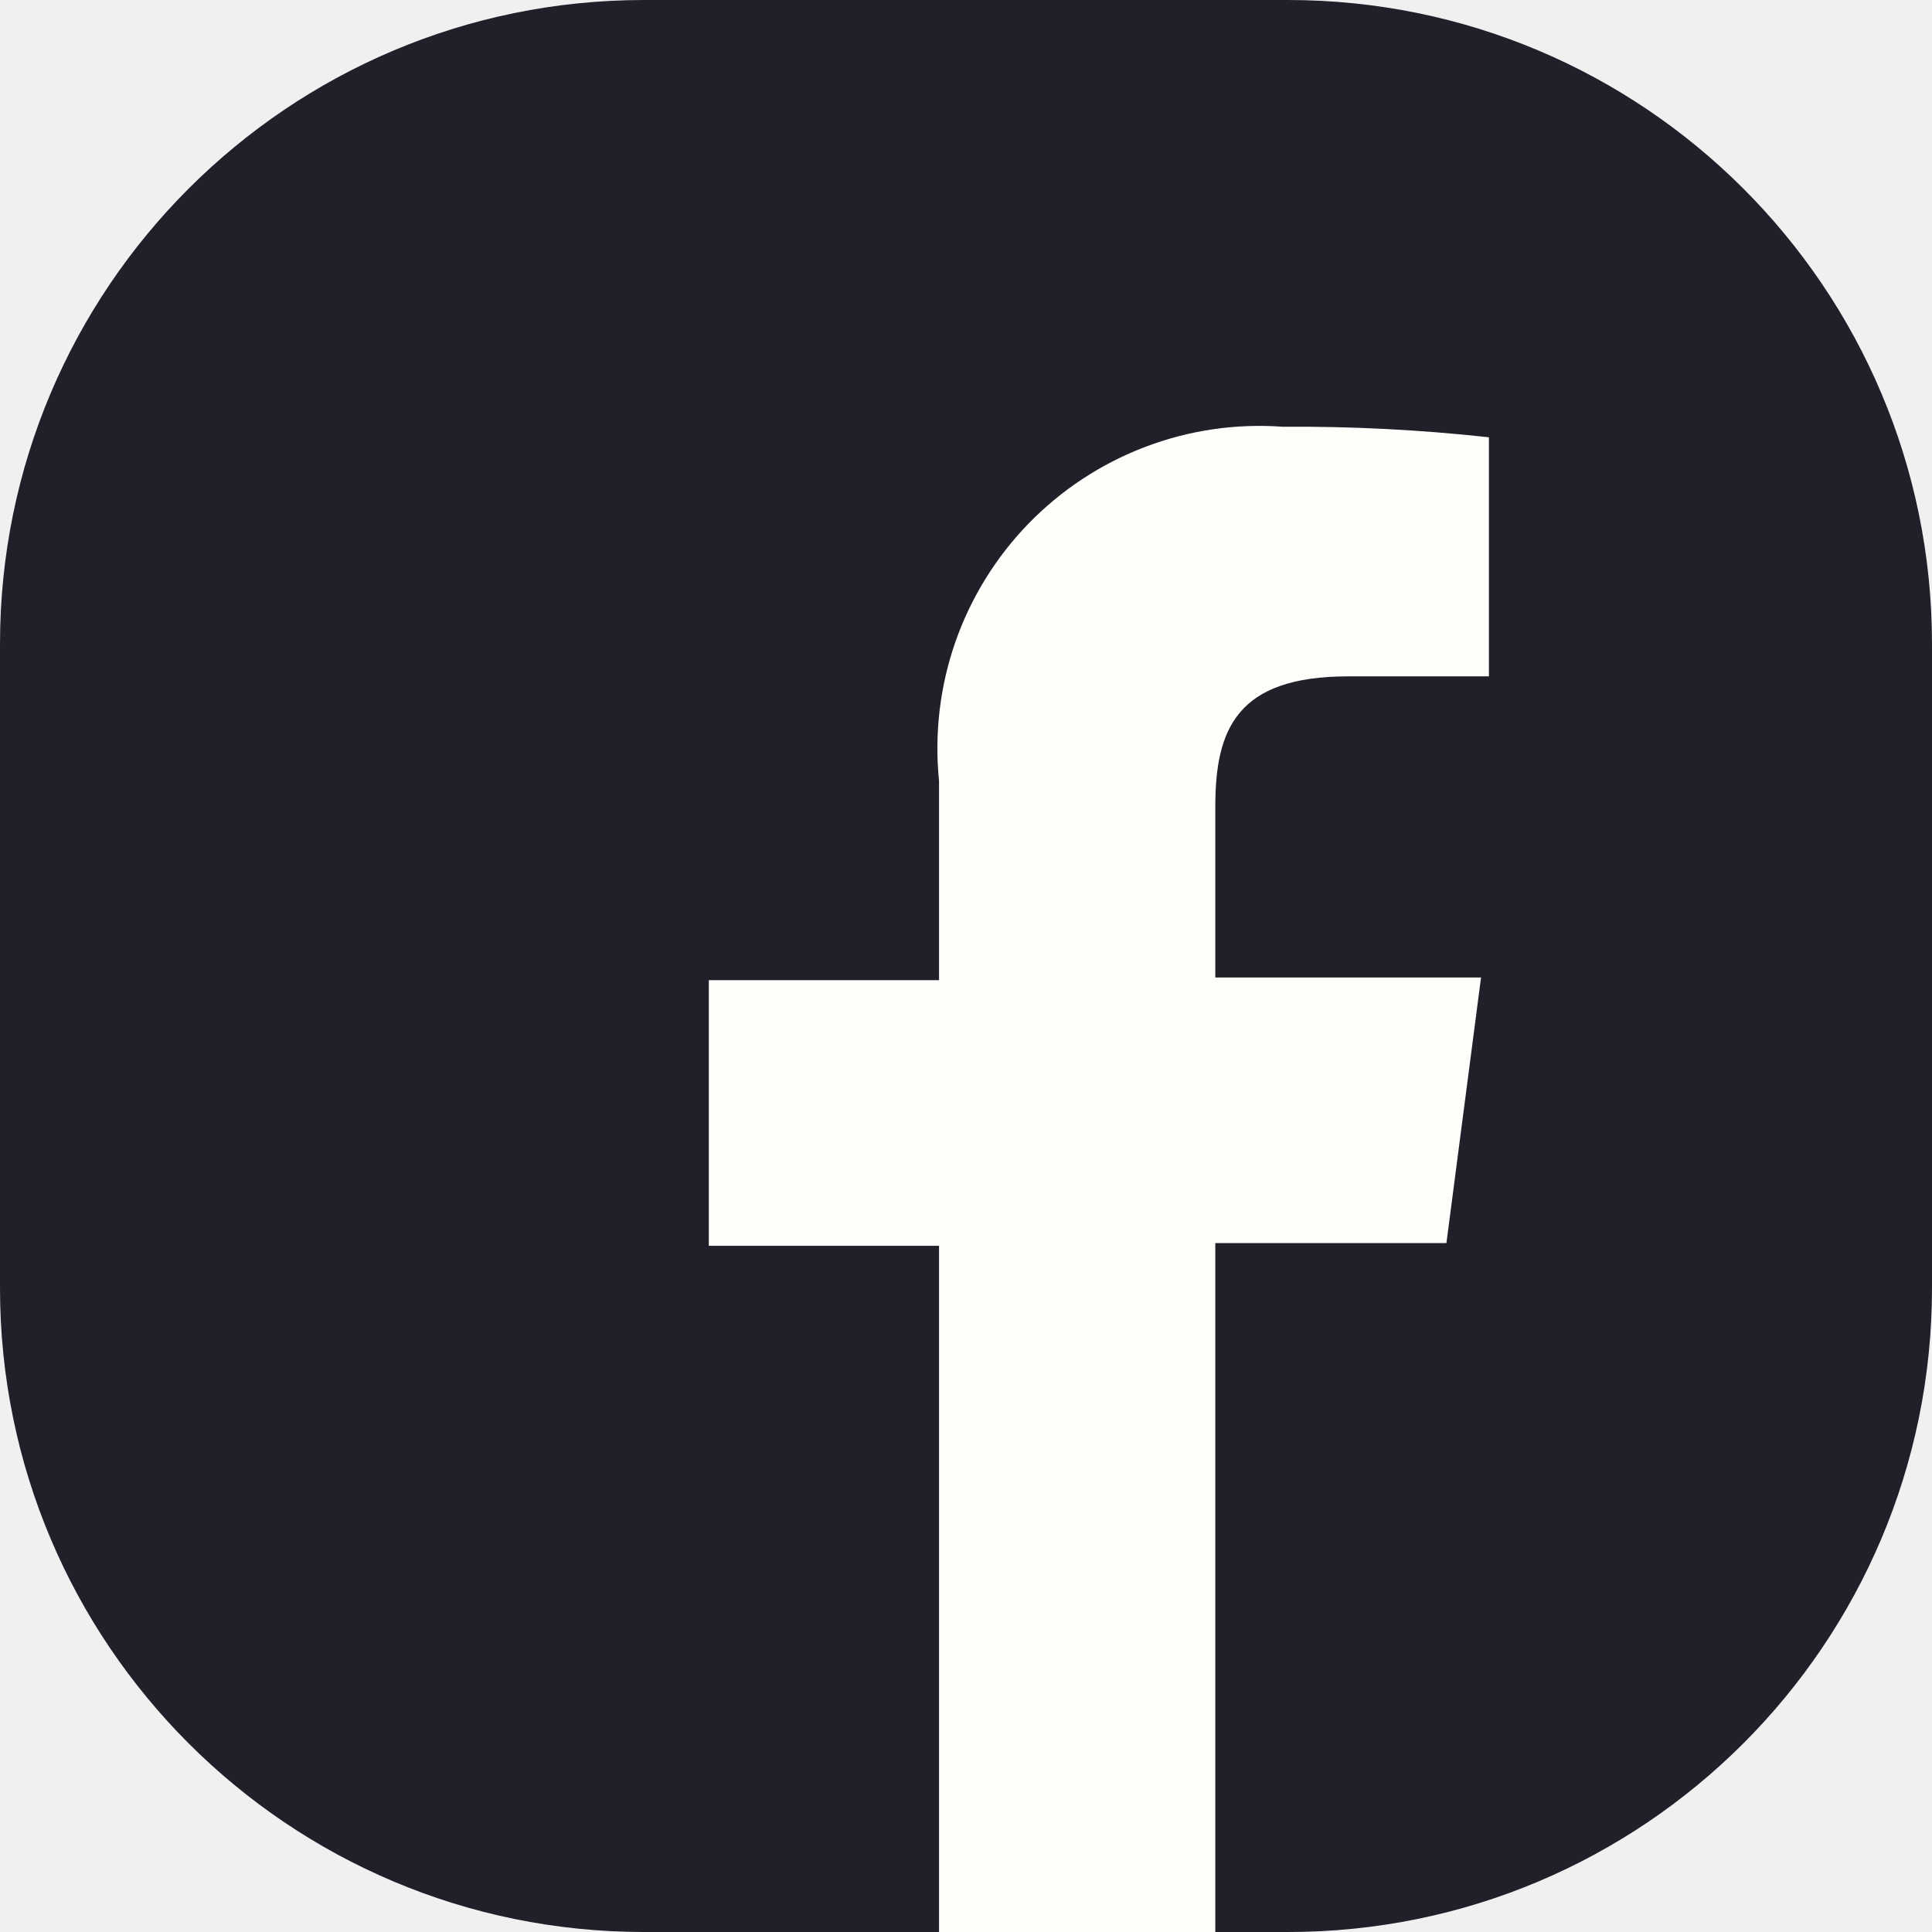
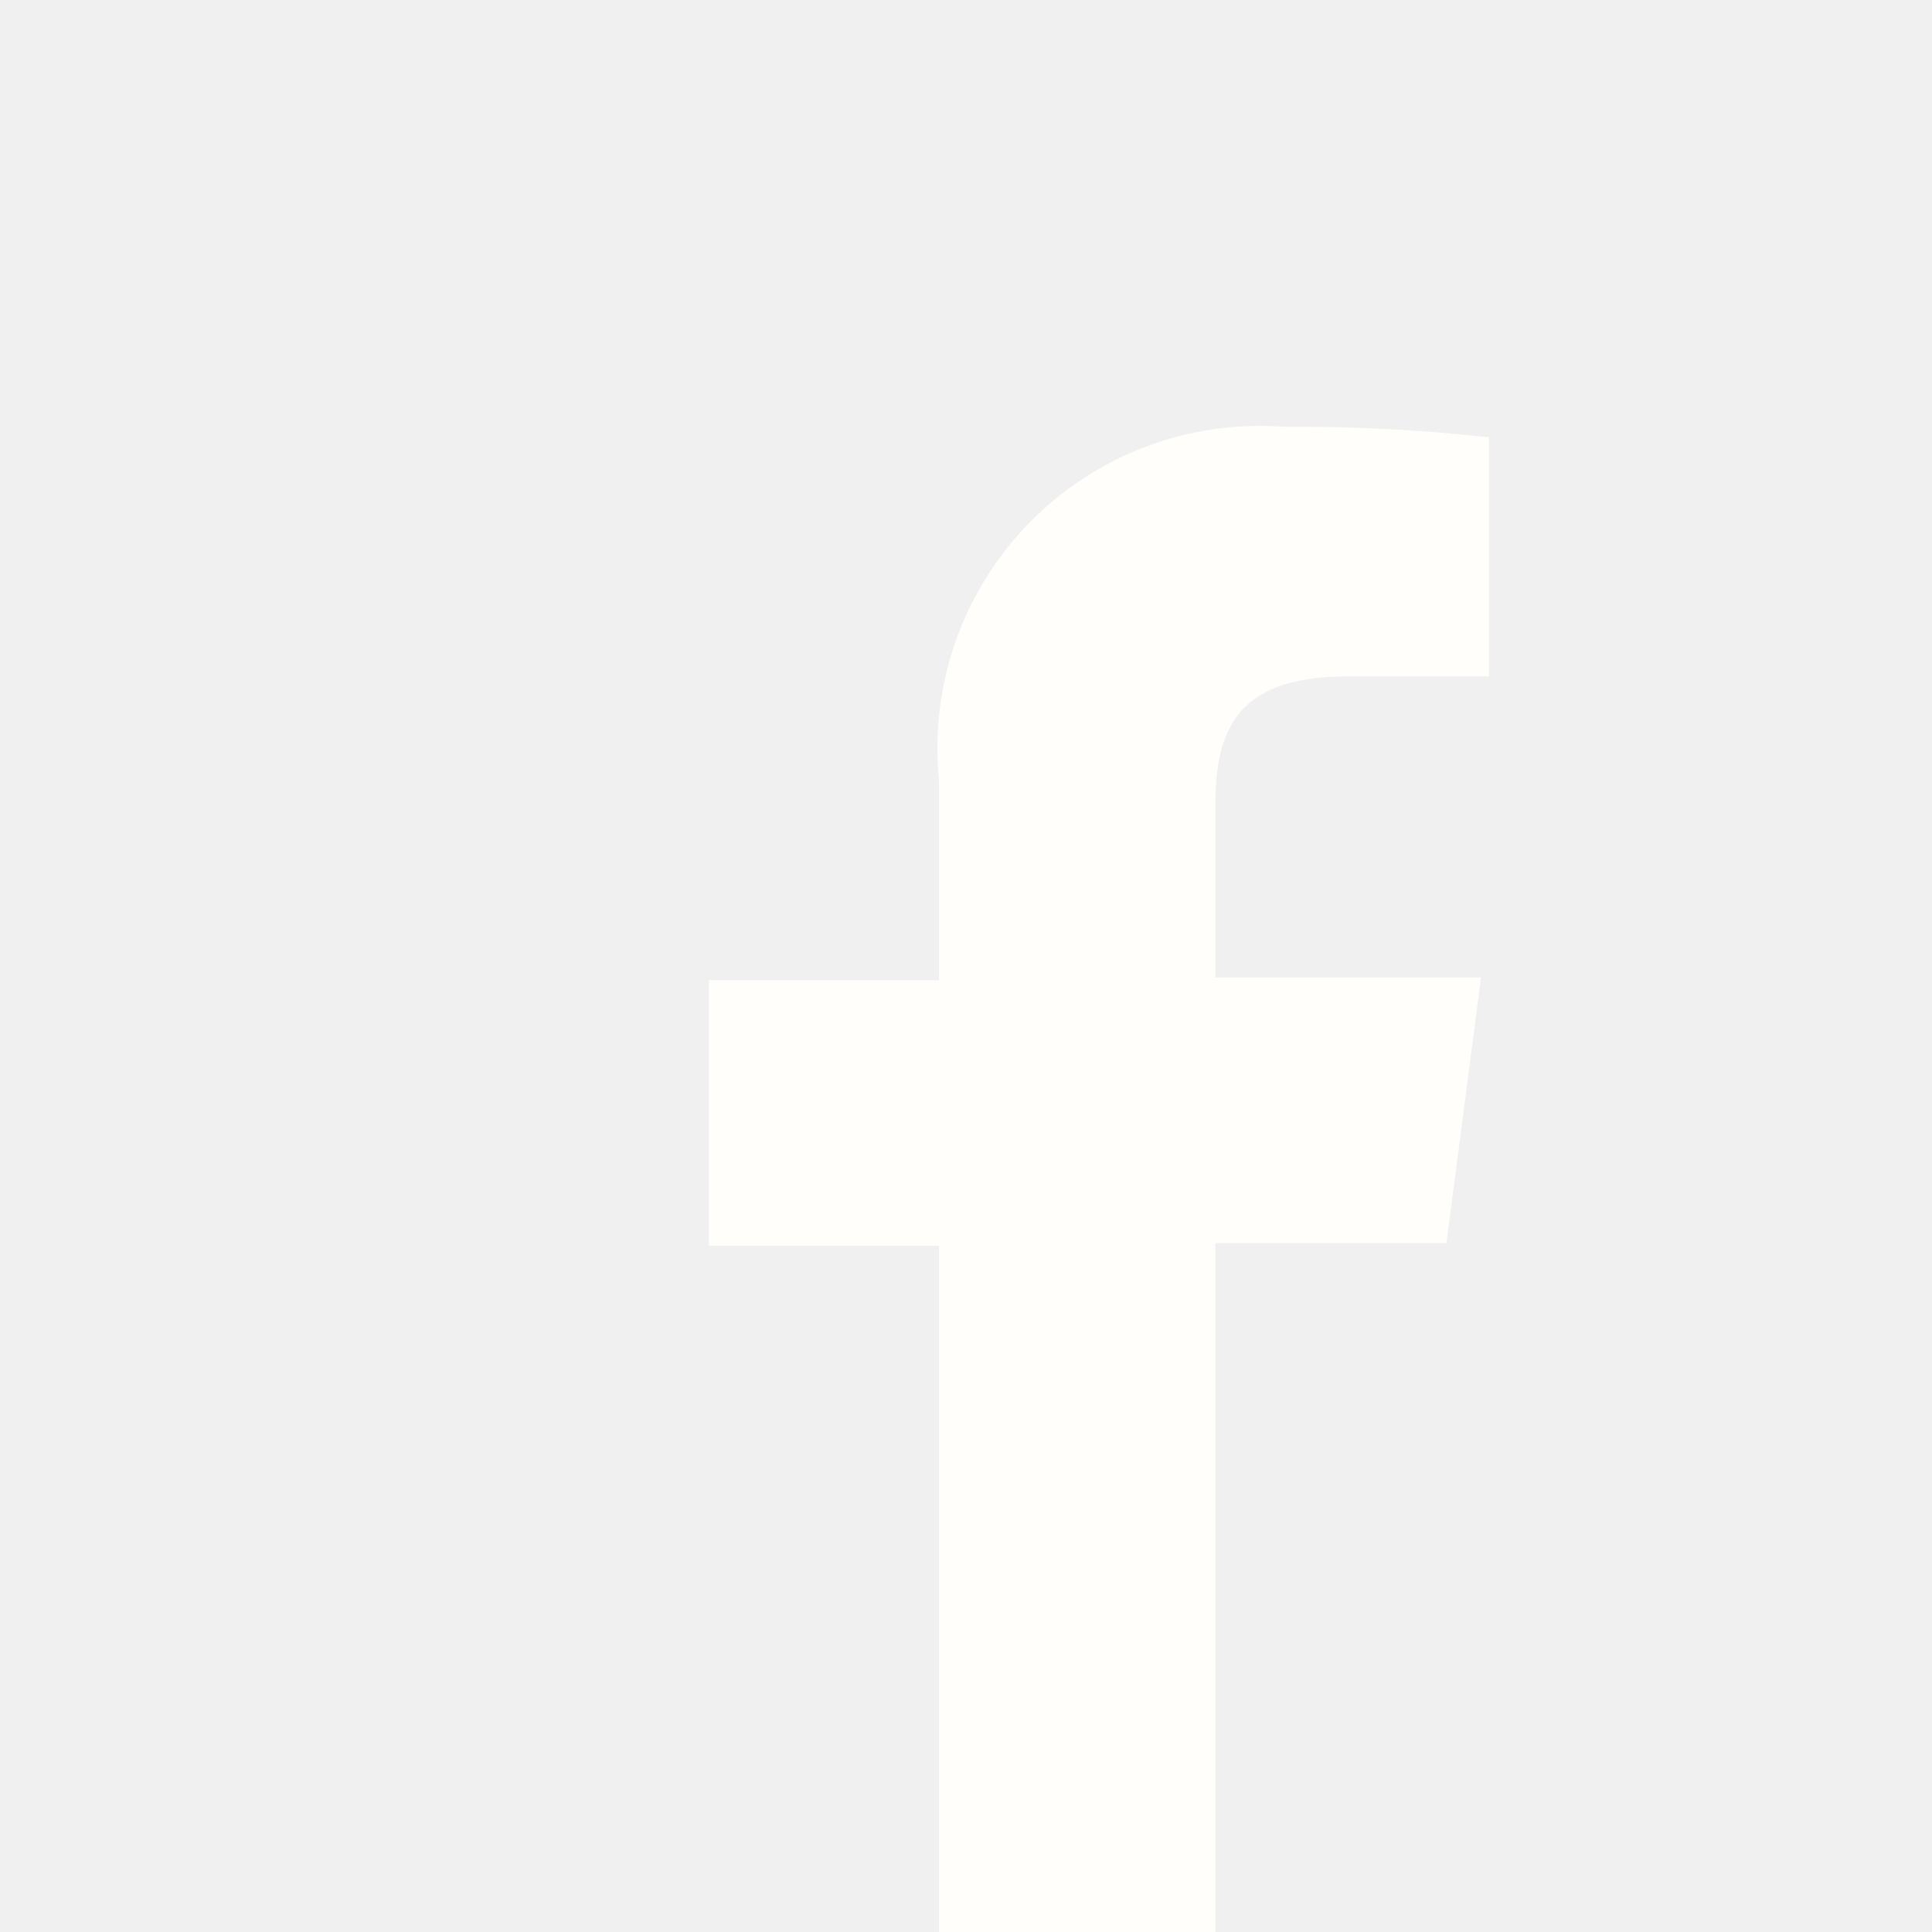
<svg xmlns="http://www.w3.org/2000/svg" width="24" height="24" viewBox="0 0 24 24" fill="none">
  <g clip-path="url(#clip0_1992_5944)">
-     <rect width="24" height="24" rx="8" fill="#211F29" />
    <path d="M15.933 5.301C16.789 5.295 17.645 5.339 18.496 5.432V8.402H16.747C15.361 8.402 15.097 9.062 15.097 10.019V12.143H18.398L17.968 15.442H15.097V24H11.665V15.476H8.805V12.176H11.665V9.7C11.606 9.119 11.675 8.532 11.866 7.98C12.058 7.429 12.368 6.926 12.774 6.507C13.181 6.088 13.674 5.762 14.22 5.554C14.765 5.345 15.35 5.259 15.933 5.301ZM21 24H20.727C20.819 23.998 20.911 23.985 21 23.963V24Z" fill="#FFFEFA" />
  </g>
  <defs>
    <clipPath id="clip0_1992_5944">
      <rect width="24" height="24" rx="8" fill="white" />
    </clipPath>
  </defs>
</svg>
